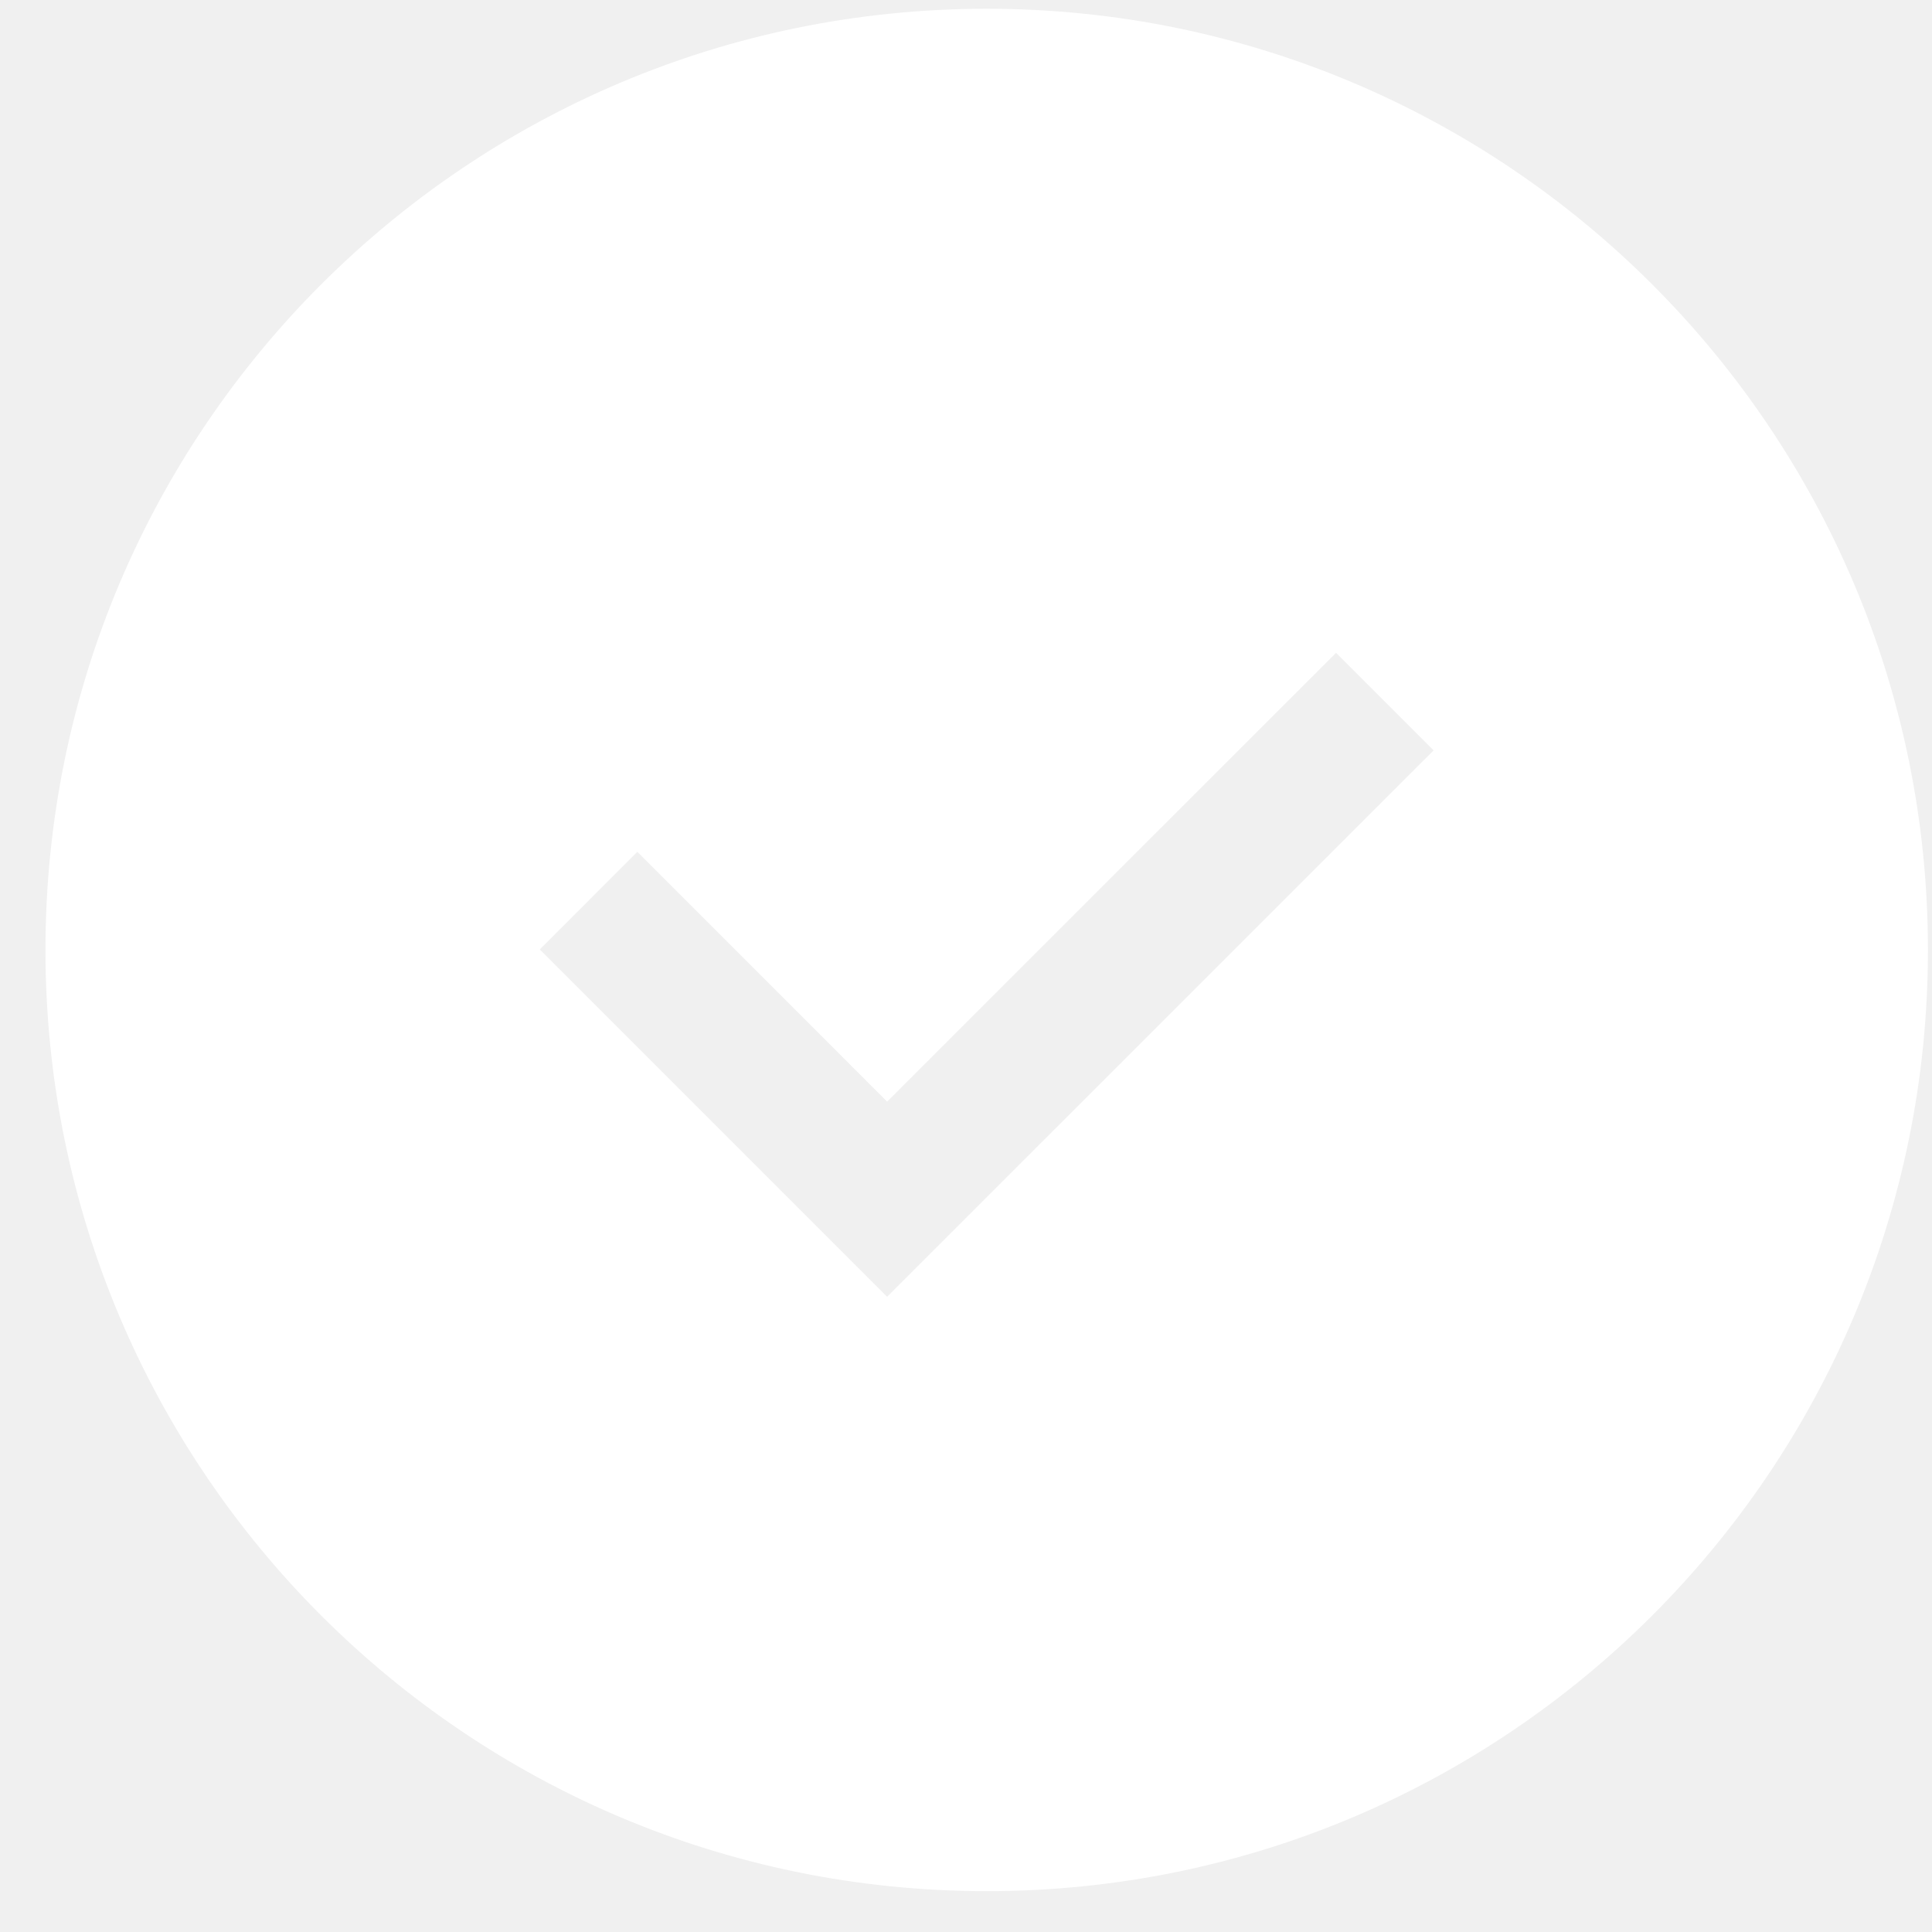
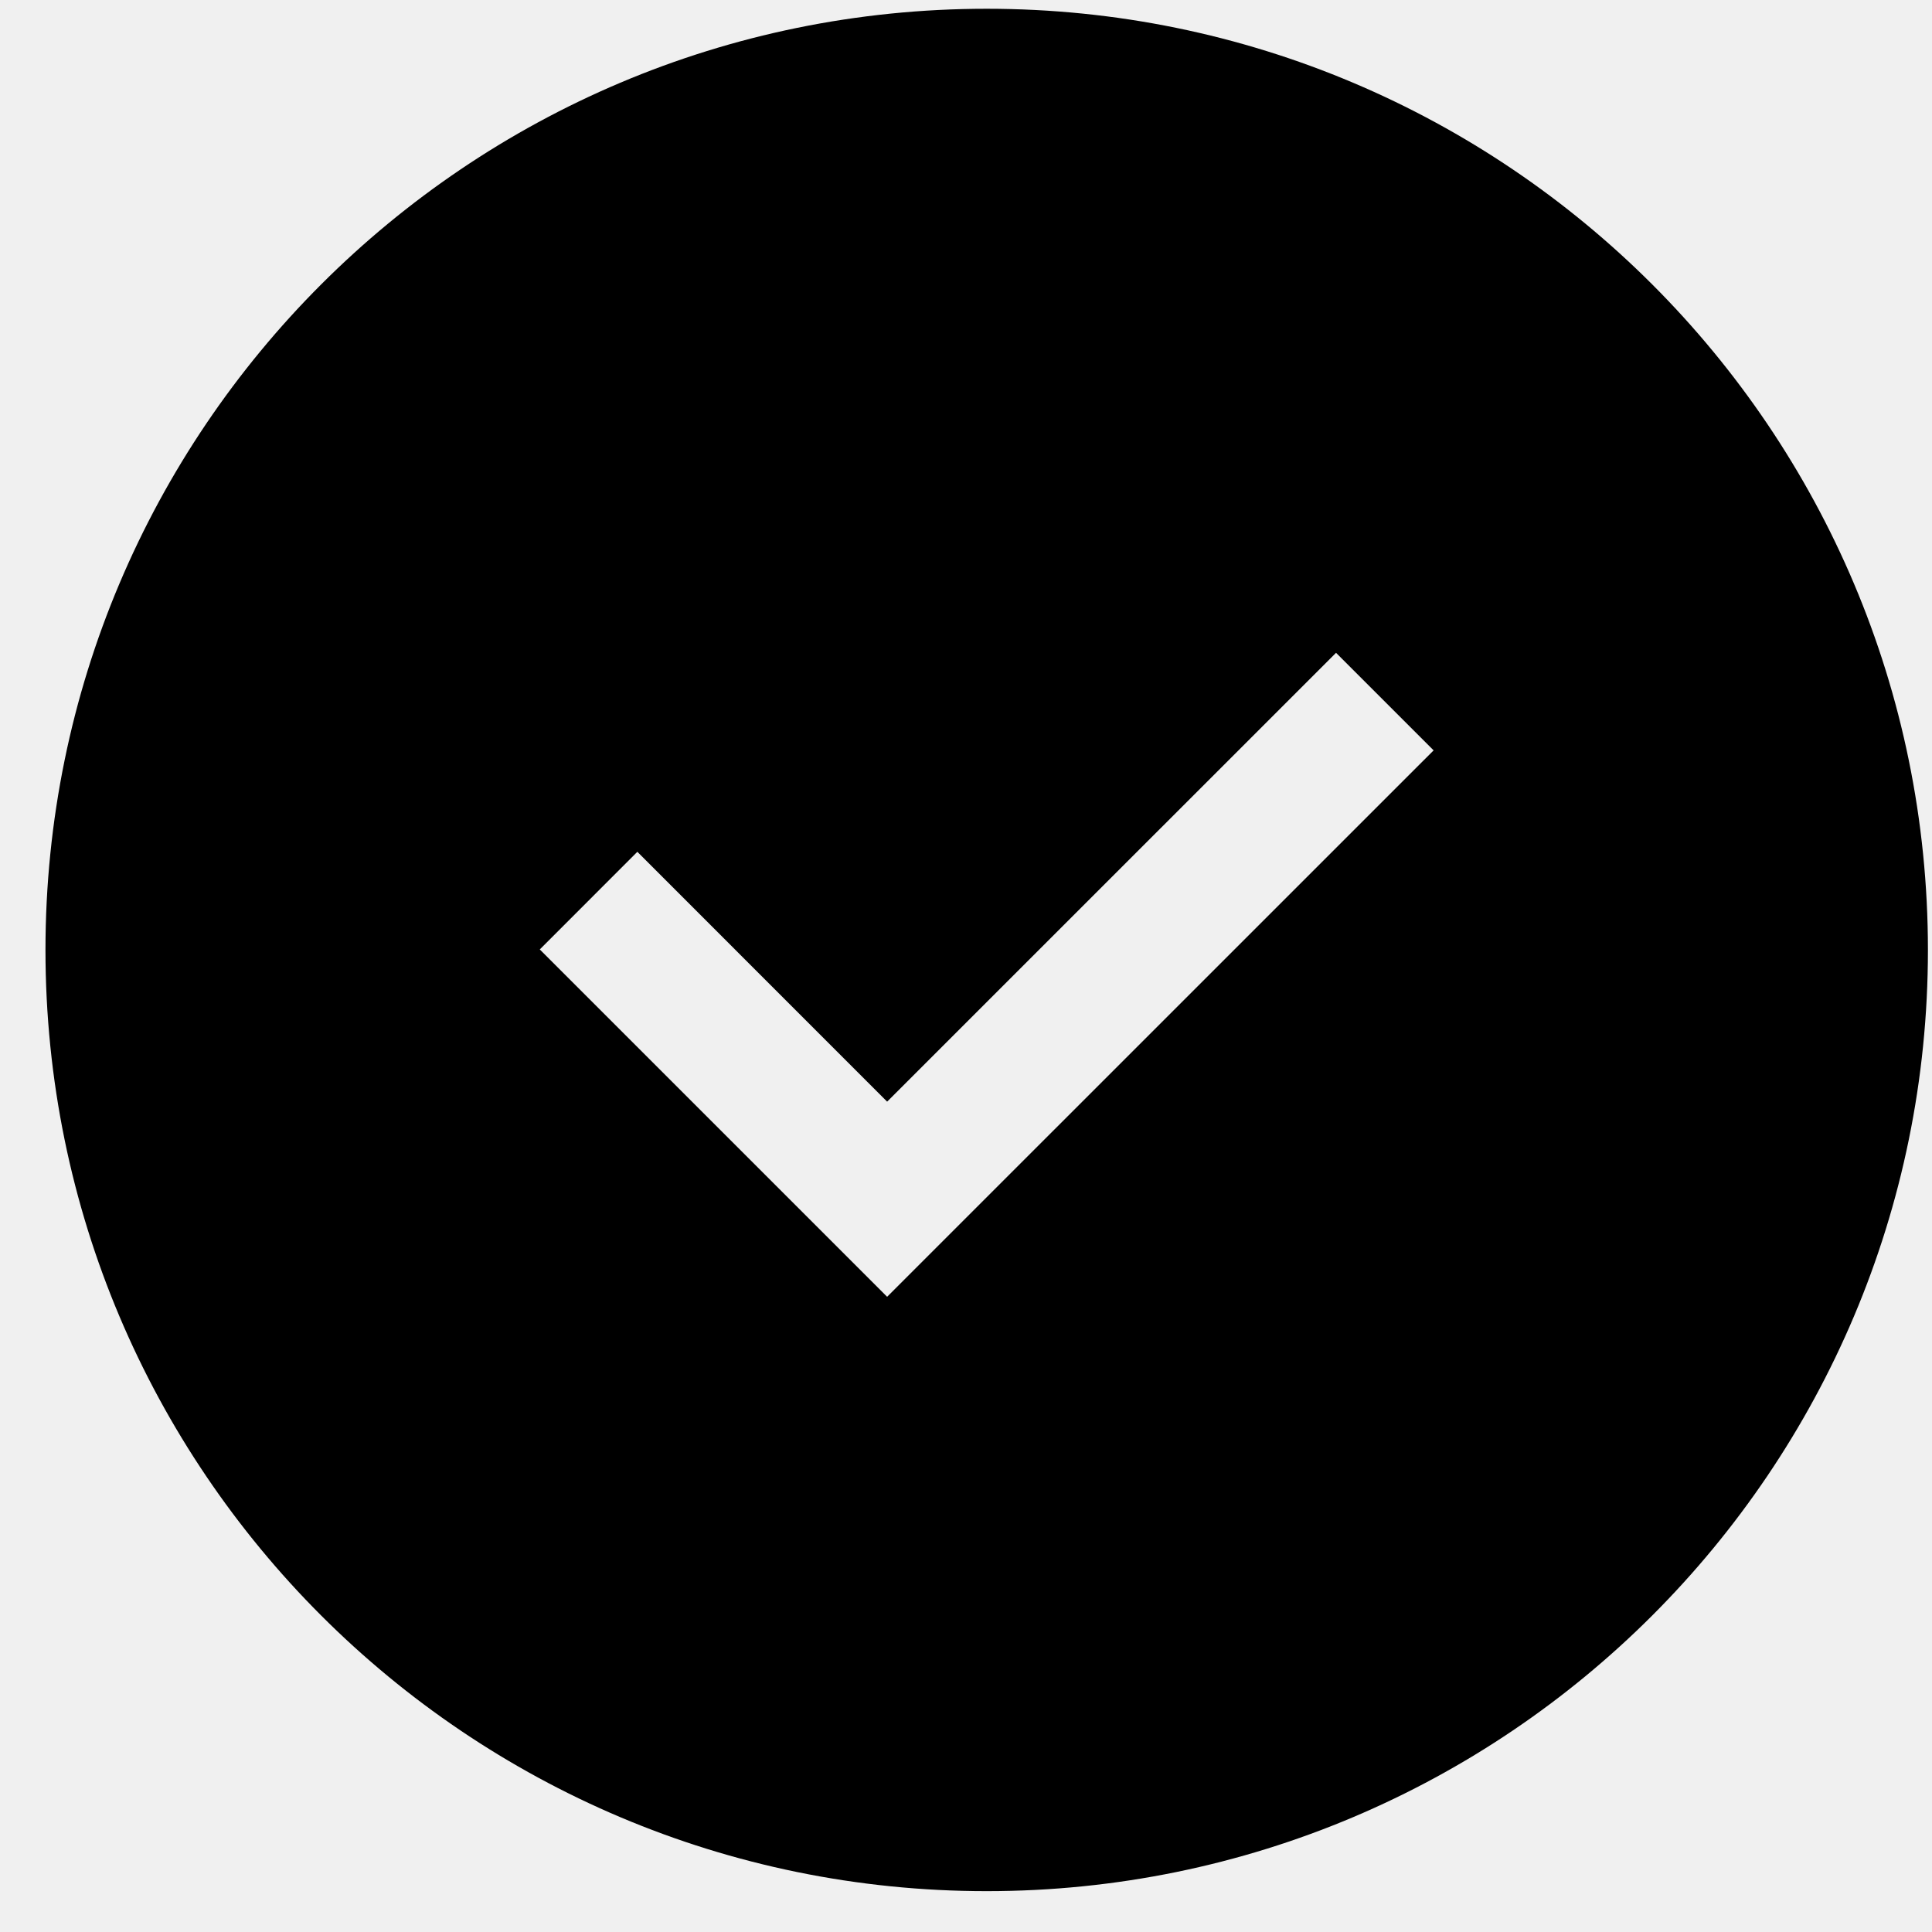
<svg xmlns="http://www.w3.org/2000/svg" width="28" height="28" viewBox="0 0 28 28" fill="none">
-   <path fill-rule="evenodd" clip-rule="evenodd" d="M14.3 27.408C21.834 27.408 27.941 21.301 27.941 13.768C27.941 6.234 21.834 0.127 14.3 0.127C6.766 0.127 0.659 6.234 0.659 13.768C0.659 21.301 6.766 27.408 14.3 27.408ZM13.564 18.087L20.777 10.875L19.363 9.461L12.857 15.966L9.237 12.345L7.823 13.76L12.15 18.087L12.857 18.794L13.564 18.087Z" fill="white" />
+   <path fill-rule="evenodd" clip-rule="evenodd" d="M14.3 27.408C21.834 27.408 27.941 21.301 27.941 13.768C27.941 6.234 21.834 0.127 14.3 0.127C6.766 0.127 0.659 6.234 0.659 13.768C0.659 21.301 6.766 27.408 14.3 27.408ZM13.564 18.087L20.777 10.875L19.363 9.461L12.857 15.966L9.237 12.345L7.823 13.76L12.15 18.087L12.857 18.794L13.564 18.087Z" fill="currentColor" />
</svg>
